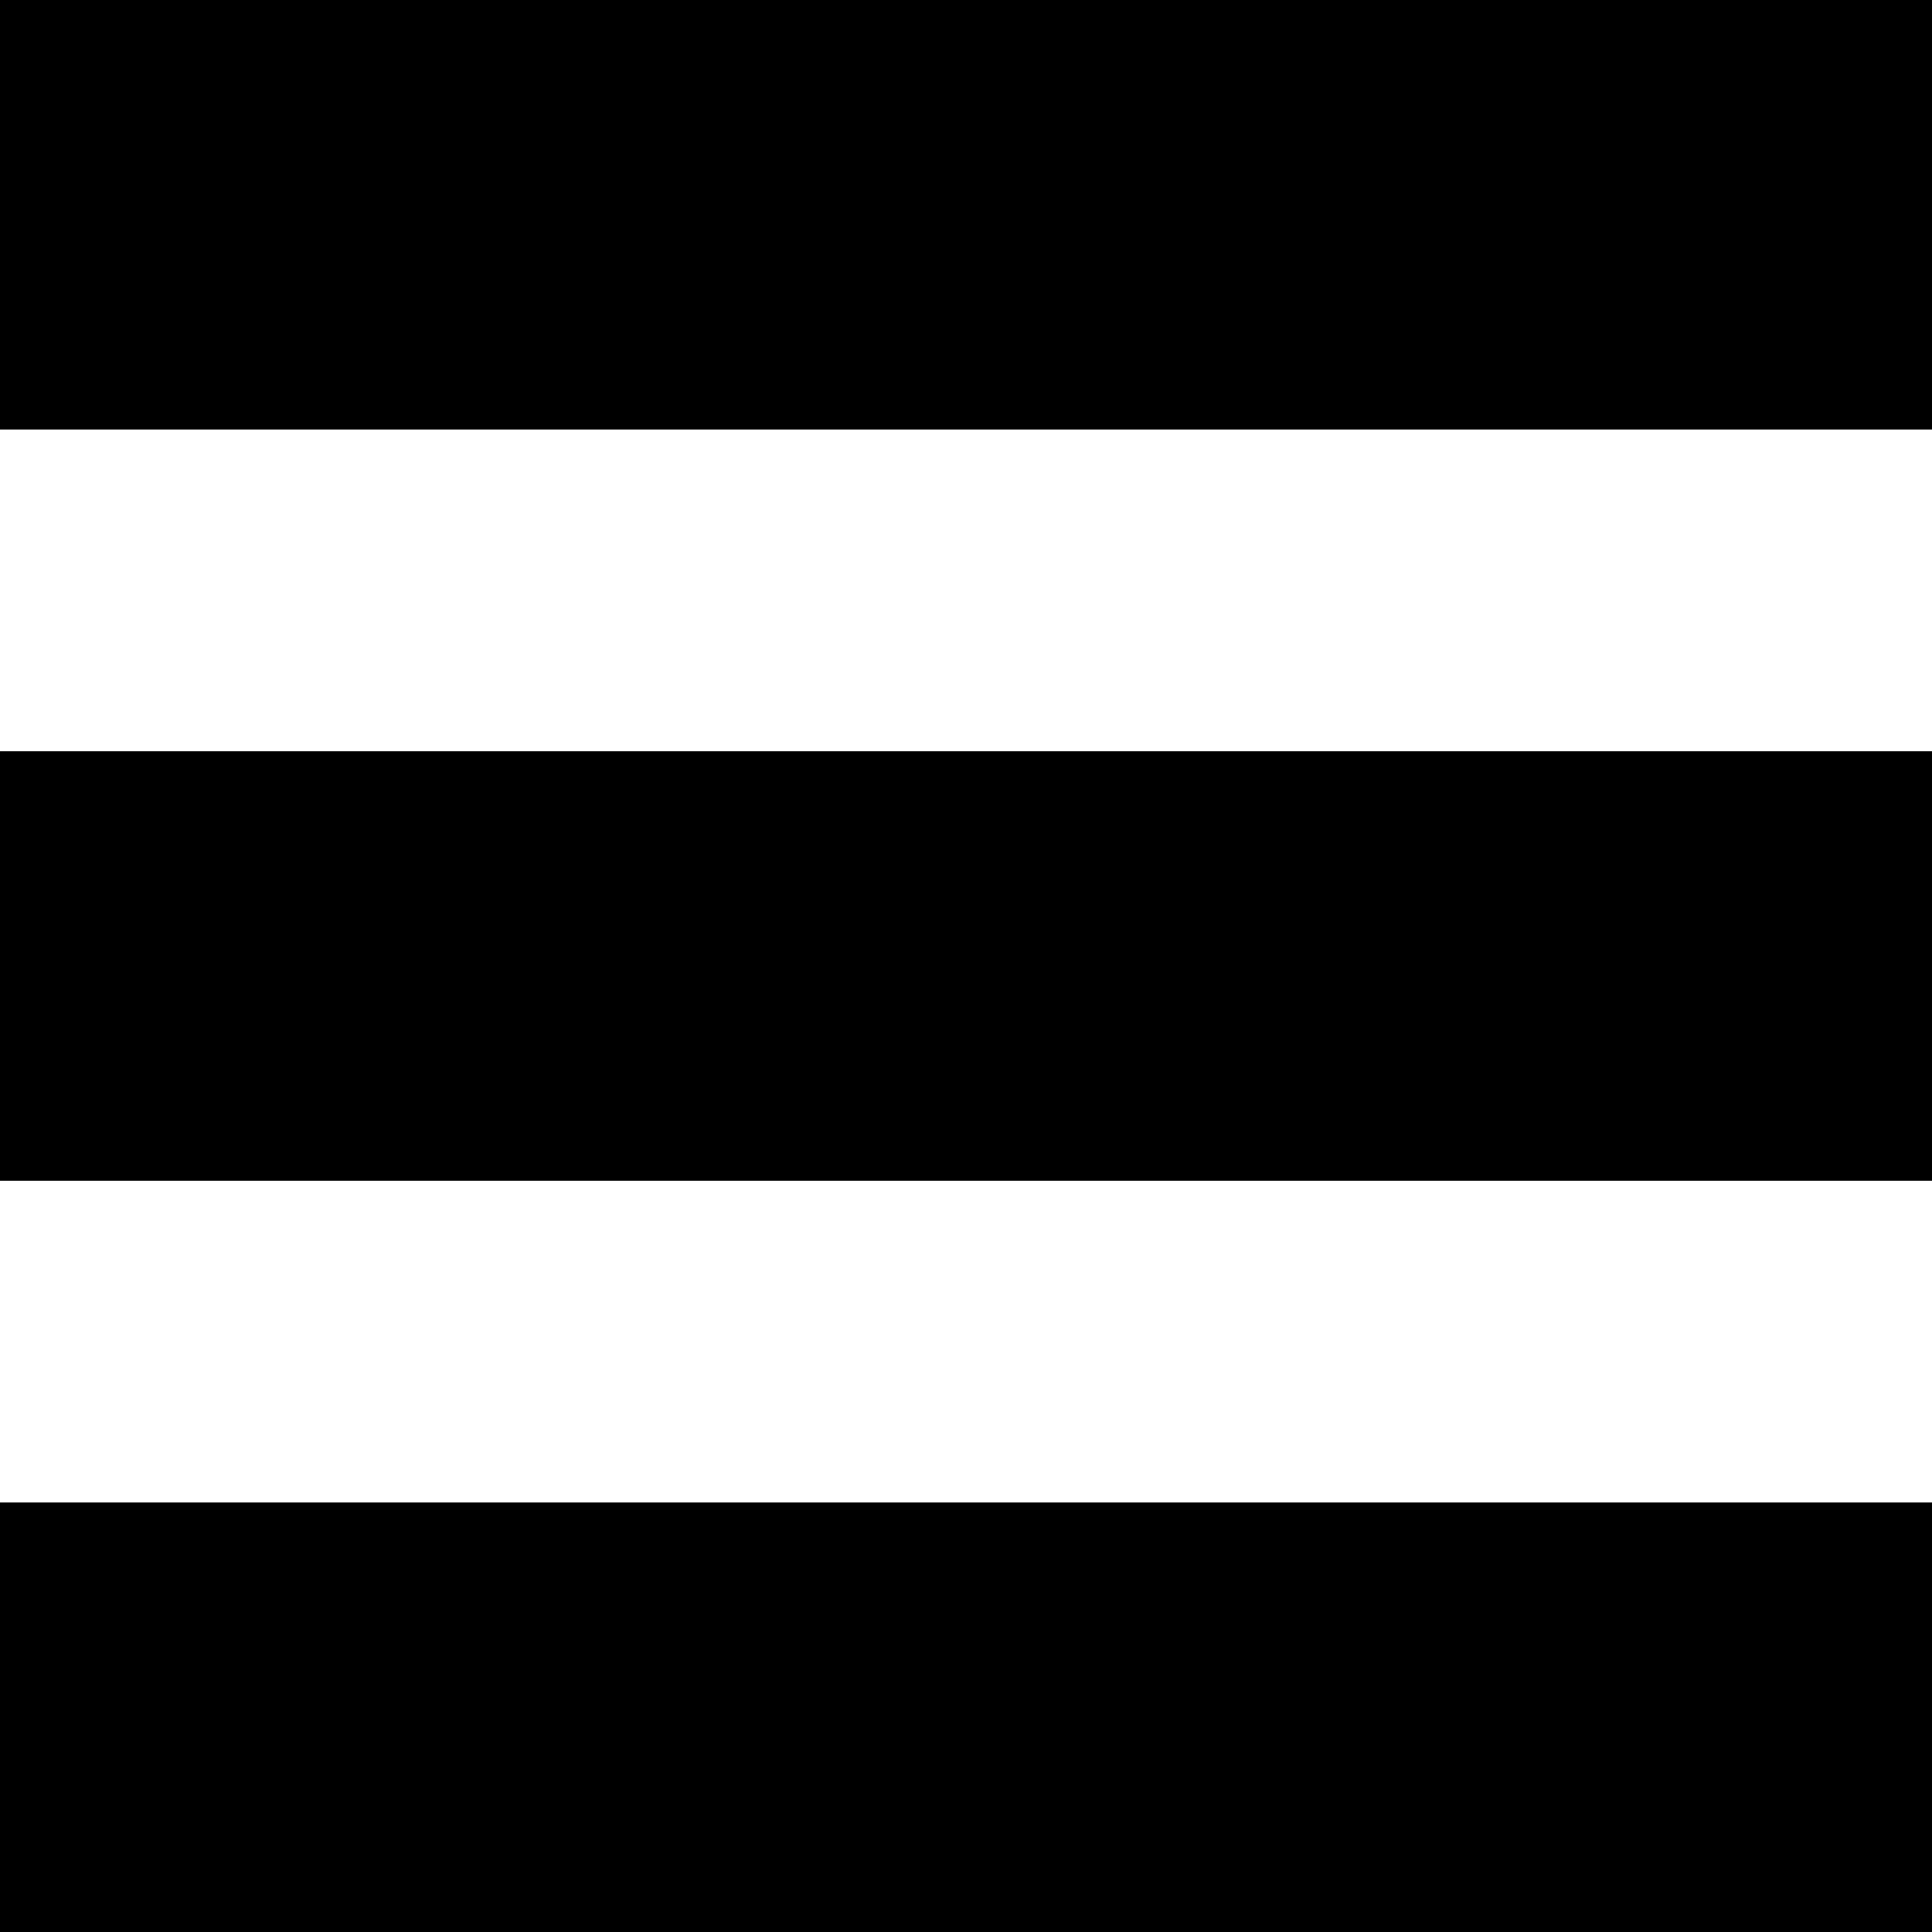
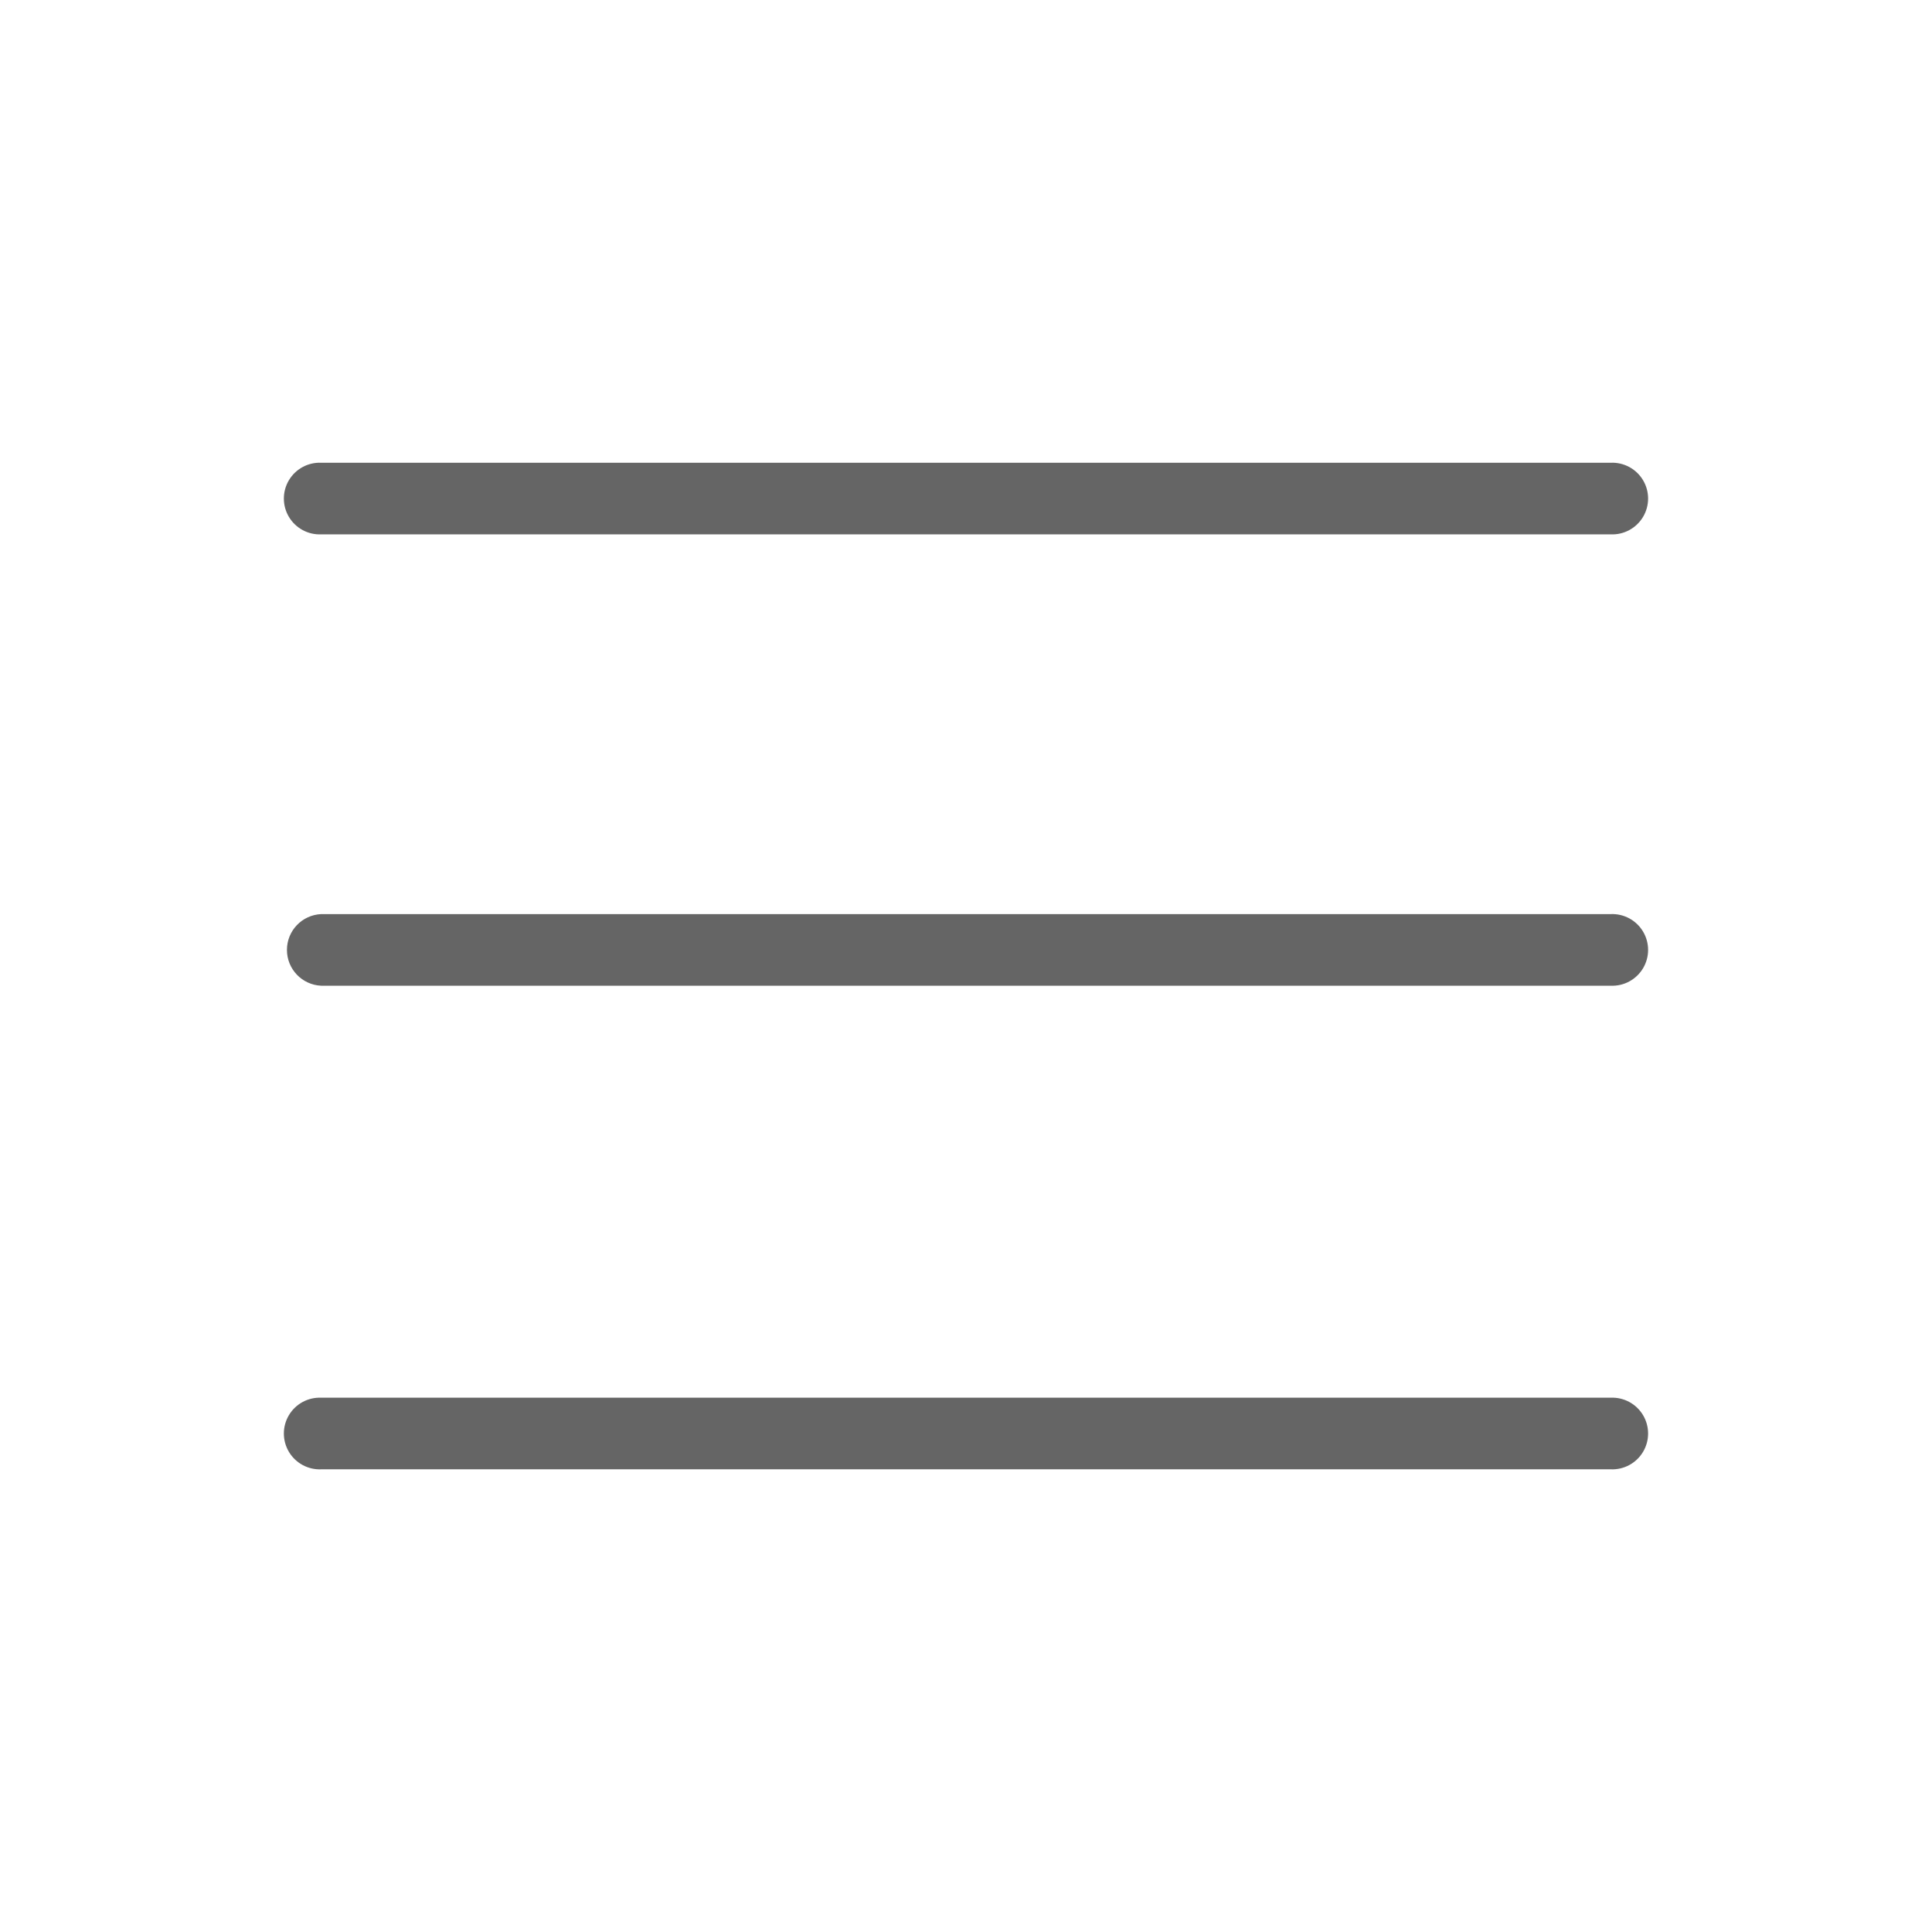
- <svg xmlns="http://www.w3.org/2000/svg" t="1615366699060" class="icon" viewBox="0 0 1024 1024" version="1.1" p-id="2722" width="200" height="200">
+ <svg xmlns="http://www.w3.org/2000/svg" t="1615613422358" class="icon" viewBox="0 0 1024 1024" version="1.1" p-id="4807" width="200" height="200">
  <defs>
    <style type="text/css" />
  </defs>
-   <path d="M0 227.556V0h1024v227.556zM0 625.778V398.222h1024v227.556zM0 1024v-227.556h1024v227.556z" p-id="2723" />
+   <path d="M853.734 778.77H170.266a18.997 18.997 0 1 1 0-37.959h683.432a18.997 18.997 0 1 1 0.035 37.959z m0-256.318H170.266a18.997 18.997 0 0 1 0-37.959h683.432a18.997 18.997 0 1 1 0.035 37.959z m0-239.228H170.266a18.997 18.997 0 1 1 0-37.959h683.432a18.997 18.997 0 1 1 0.035 37.959z" fill="#656565" p-id="4808" />
</svg>
